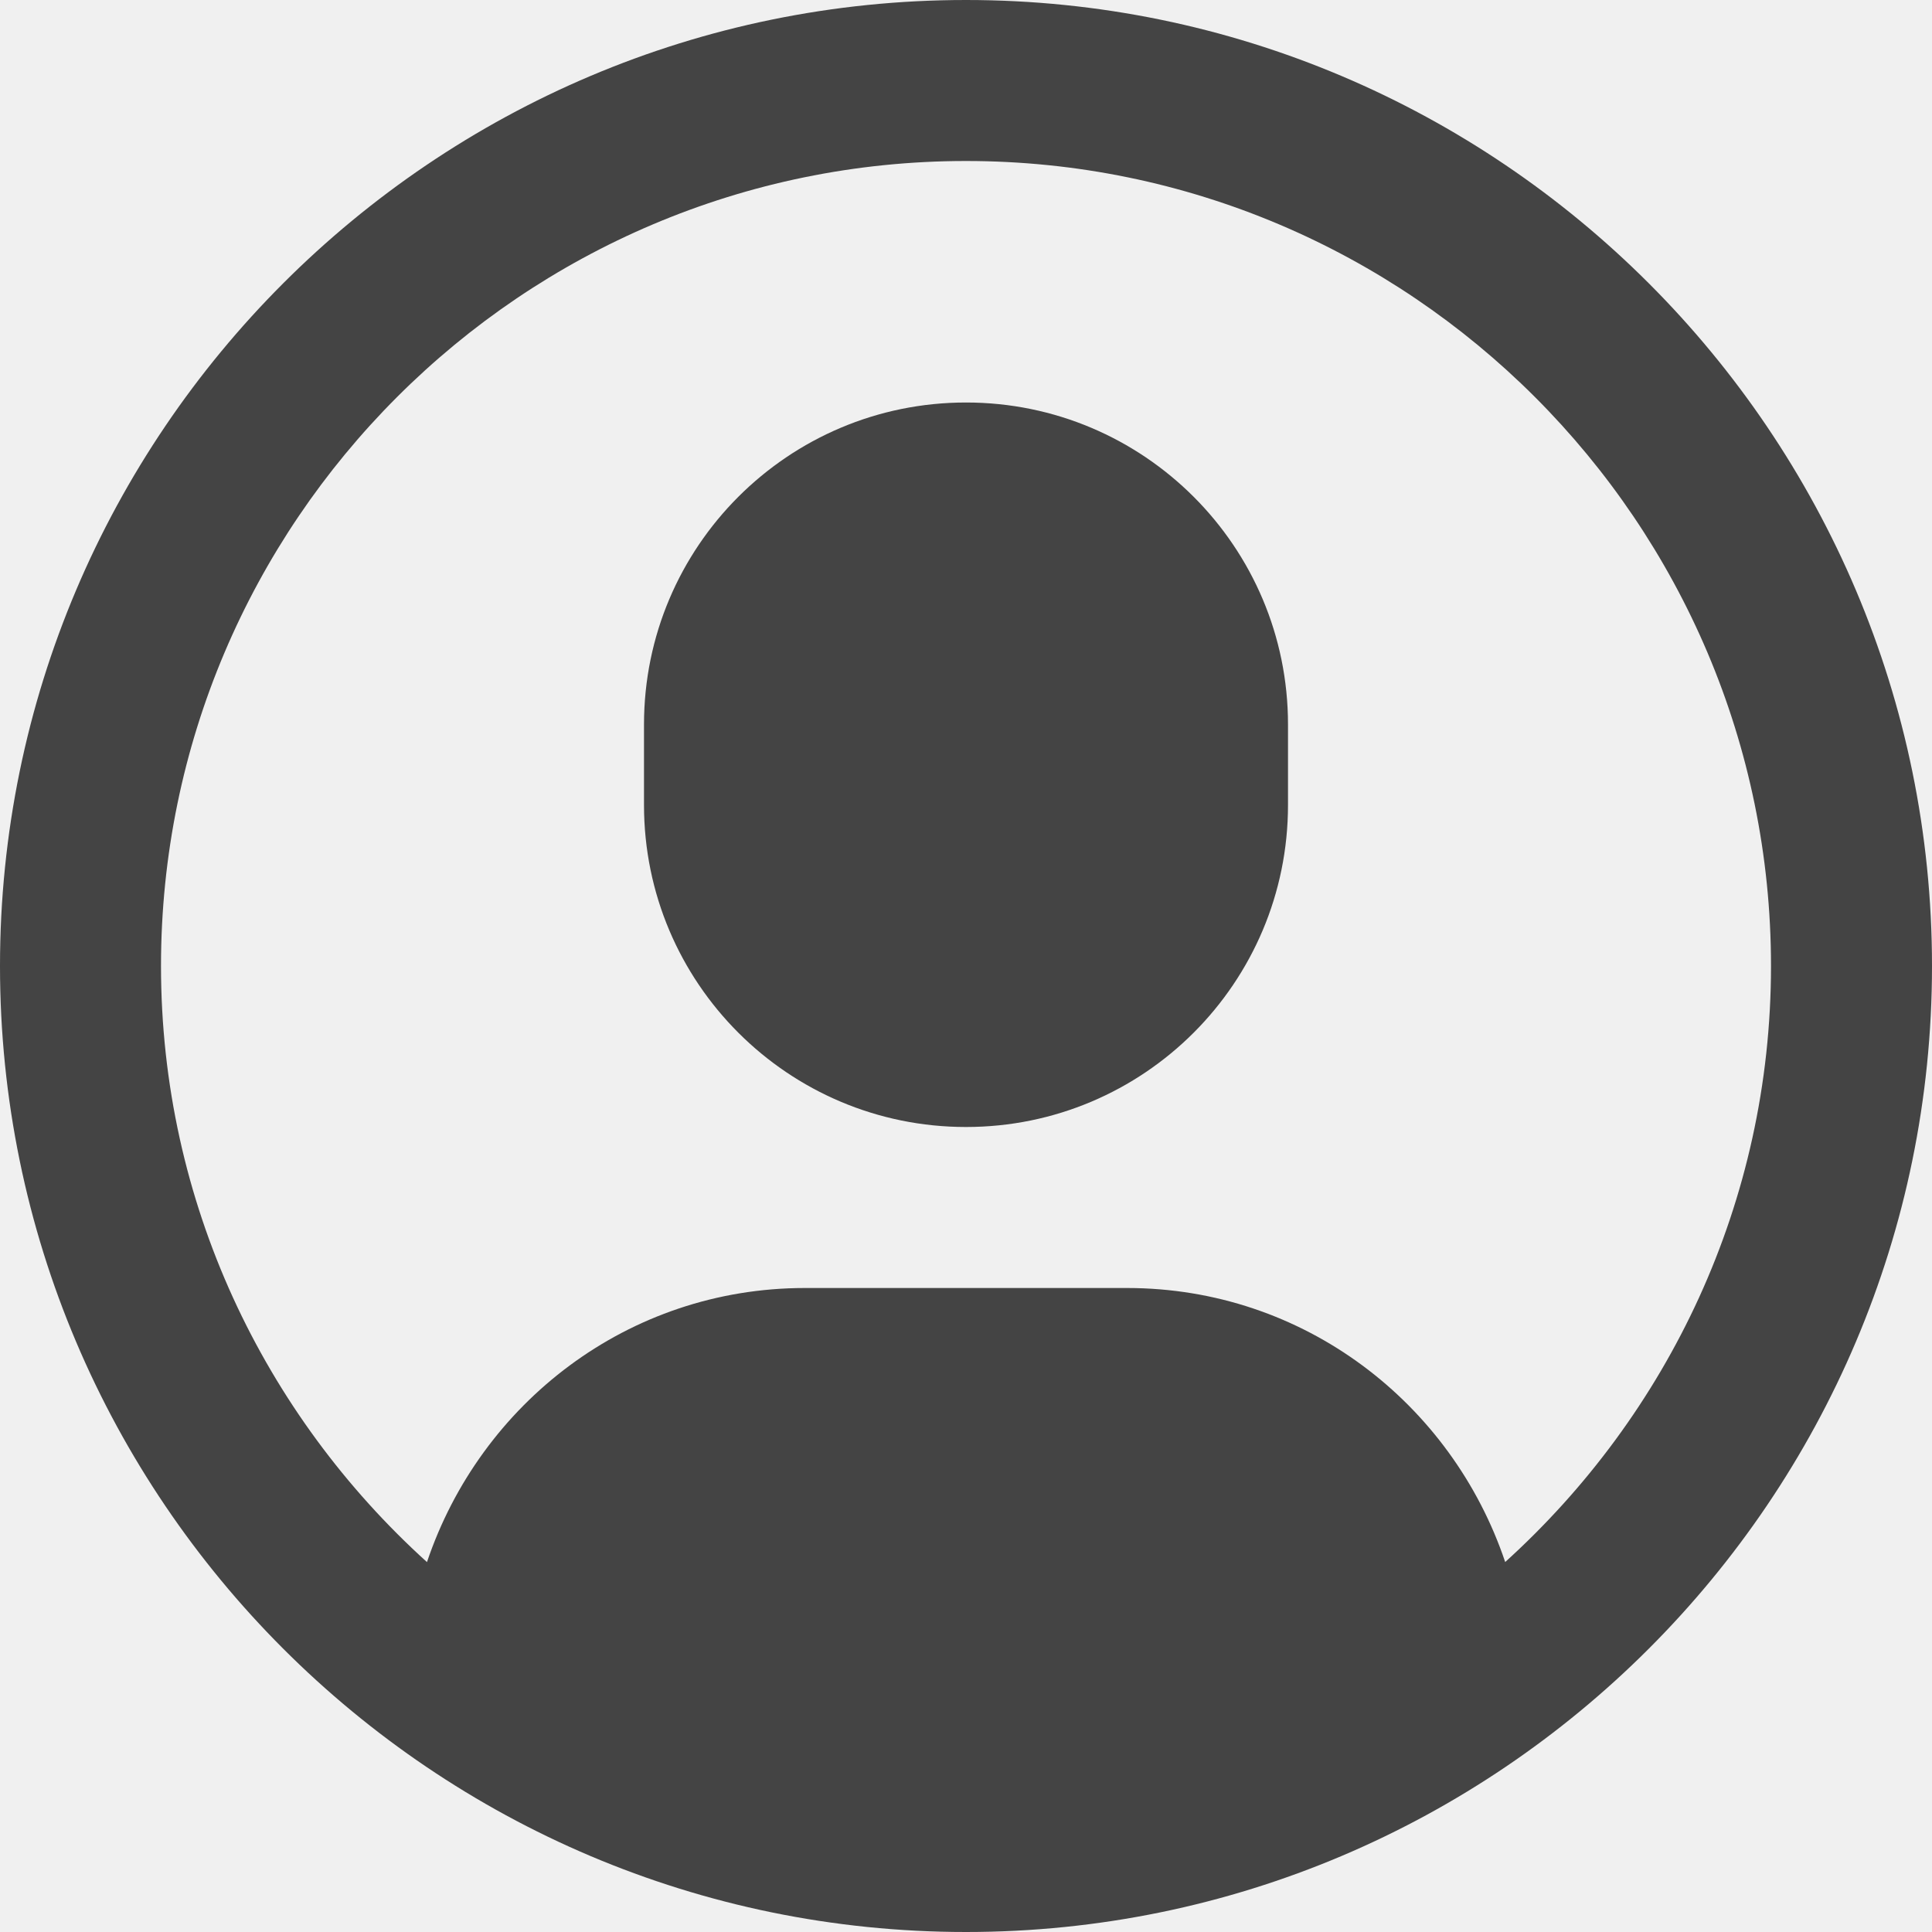
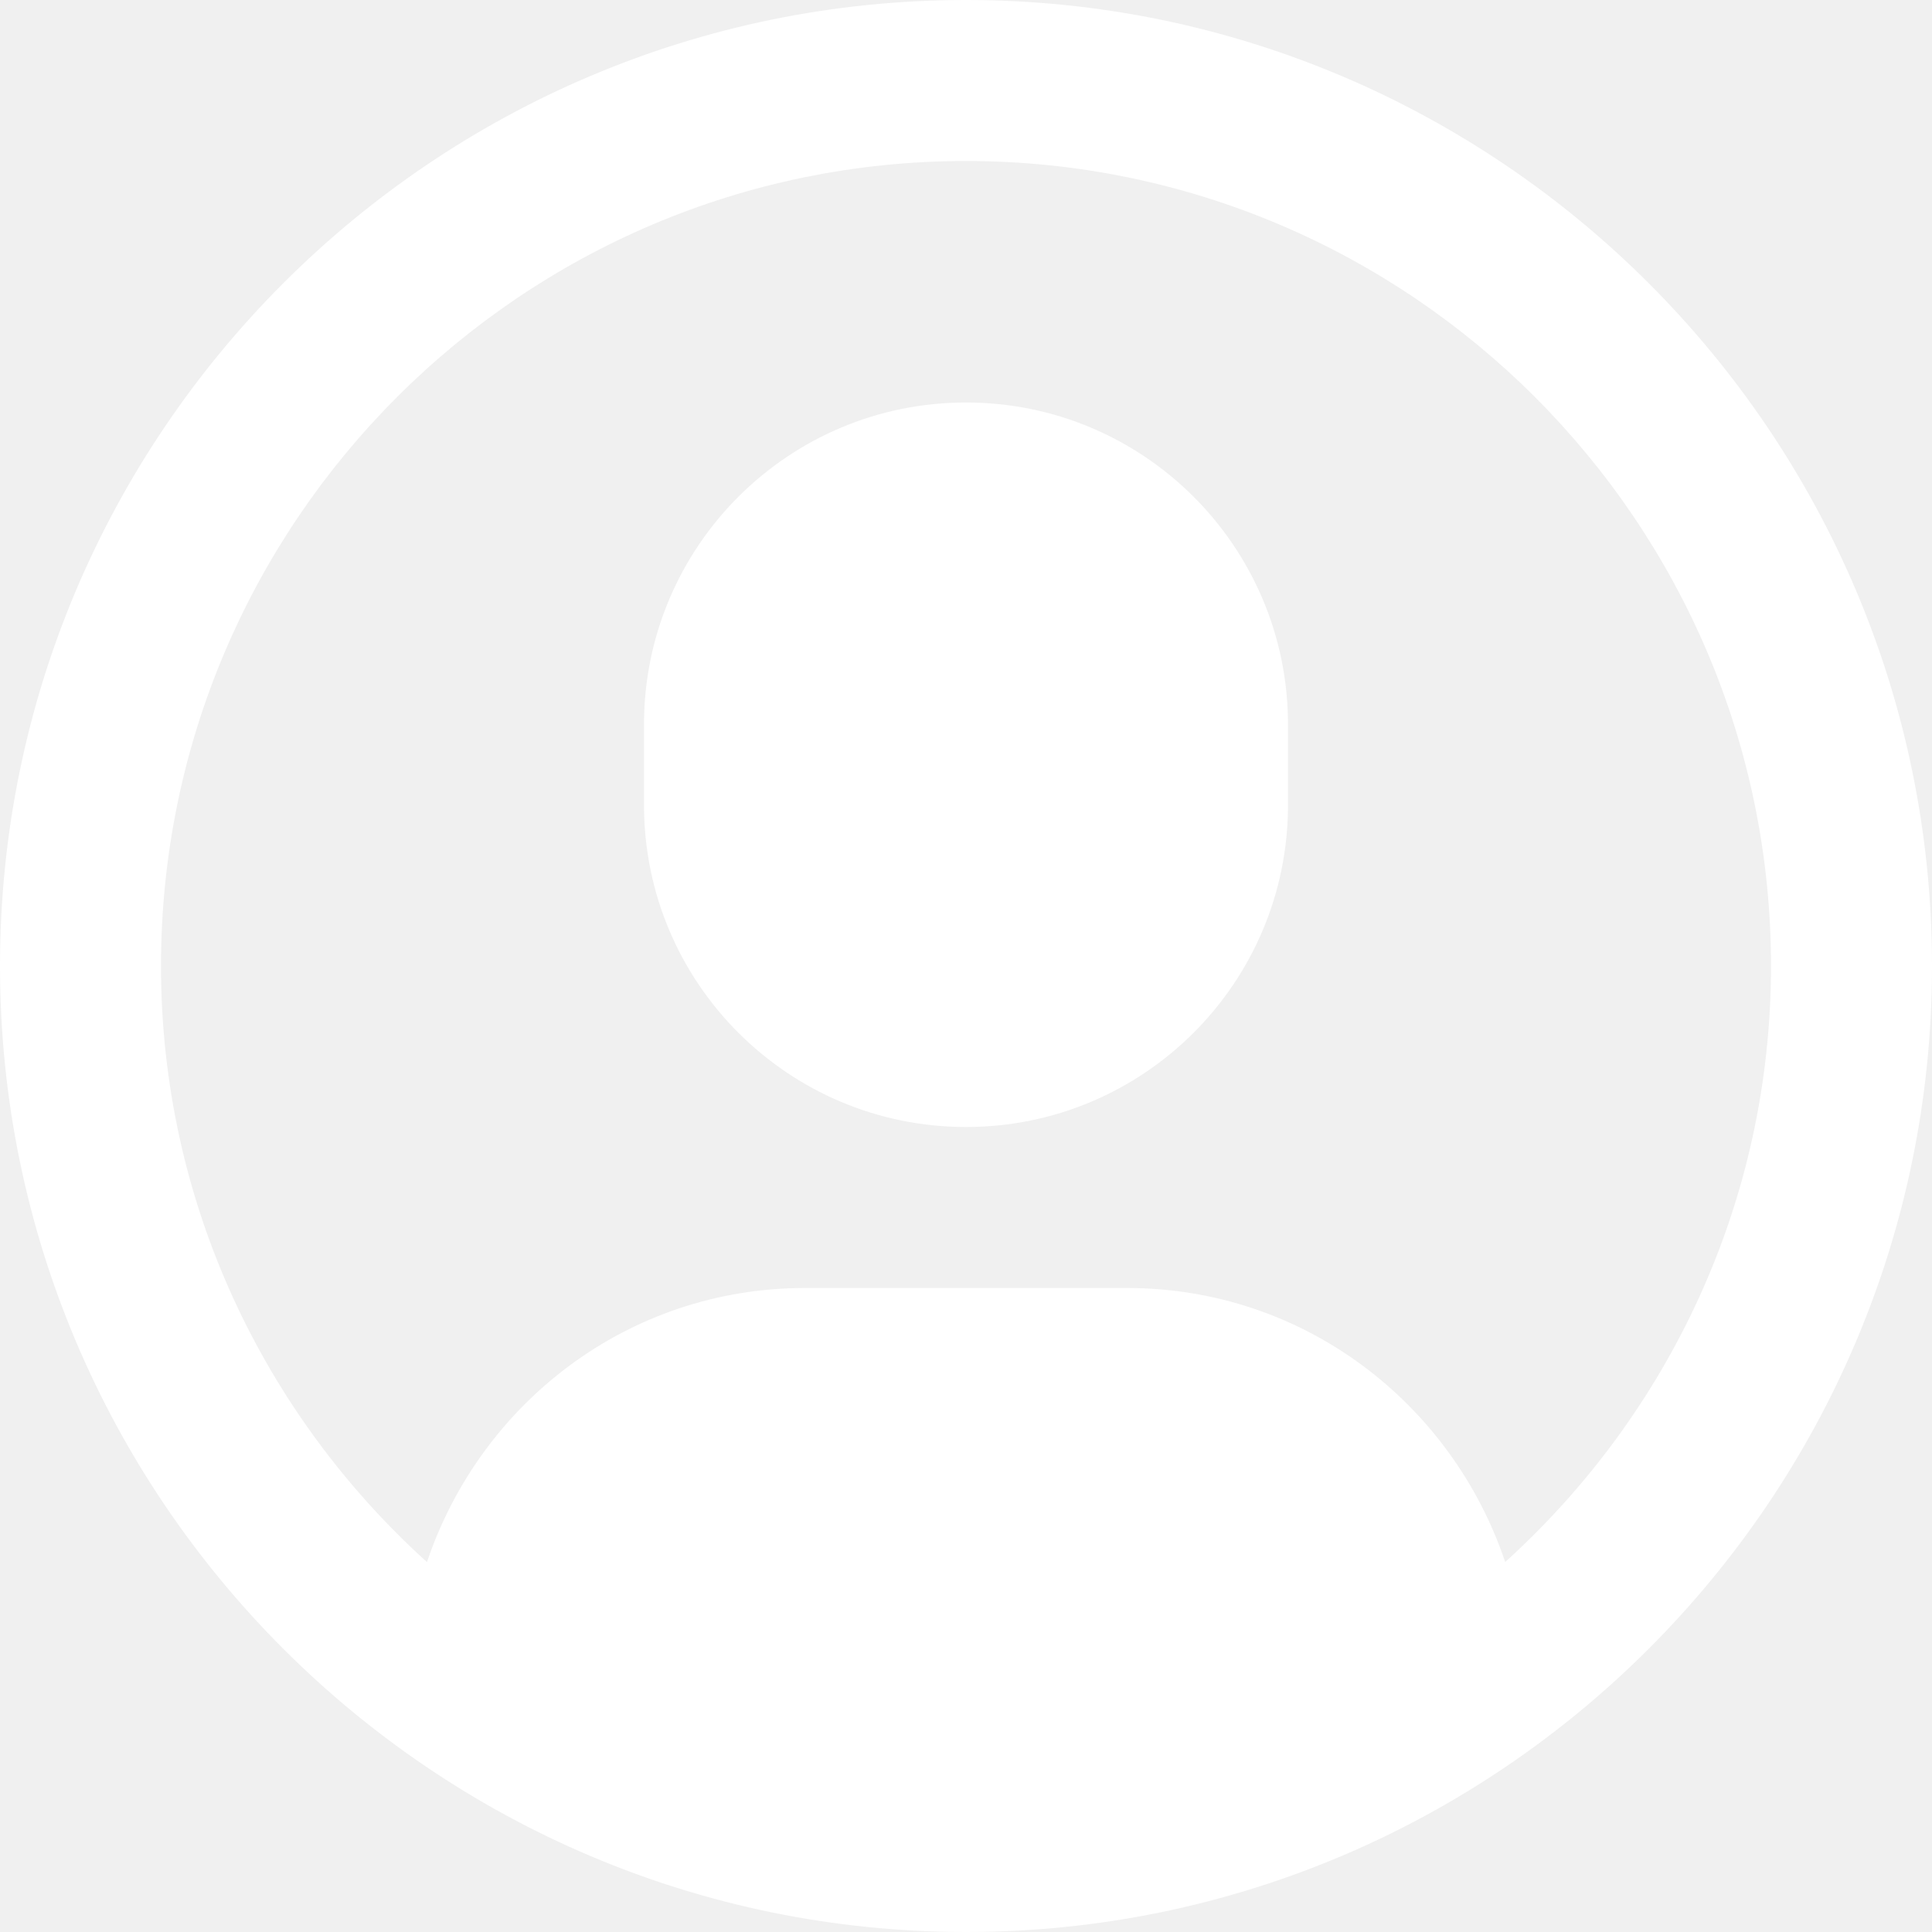
<svg xmlns="http://www.w3.org/2000/svg" x="0px" y="0px" viewBox="0 0 24 24" width="24" height="24">
-   <g class="nc-icon-wrapper" fill="#444444">
-     <path fill="#444444" d="M12,0C5.383,0,0,5.383,0,12s5.383,12,12,12s12-5.383,12-12S18.617,0,12,0z M18.698,19.404 C18.034,17.431,16.198,16,14,16h-4c-2.198,0-4.032,1.432-4.696,3.405C3.281,17.574,2,14.937,2,12C2,6.486,6.486,2,12,2 s10,4.486,10,10C22,14.936,20.72,17.573,18.698,19.404z" />
-     <path data-color="color-2" fill="#444444" d="M12,5C9.791,5,8,6.791,8,9v1c0,2.209,1.791,4,4,4s4-1.791,4-4V9C16,6.791,14.209,5,12,5z" />
+   <g class="nc-icon-wrapper" fill="#ffffff">
+     <path fill="#ffffff" d="M12,0C5.383,0,0,5.383,0,12s5.383,12,12,12s12-5.383,12-12S18.617,0,12,0z M18.698,19.404 C18.034,17.431,16.198,16,14,16h-4c-2.198,0-4.032,1.432-4.696,3.405C3.281,17.574,2,14.937,2,12C2,6.486,6.486,2,12,2 s10,4.486,10,10C22,14.936,20.72,17.573,18.698,19.404z" />
+     <path data-color="color-2" fill="#ffffff" d="M12,5C9.791,5,8,6.791,8,9v1c0,2.209,1.791,4,4,4s4-1.791,4-4V9C16,6.791,14.209,5,12,5z" />
  </g>
</svg>
